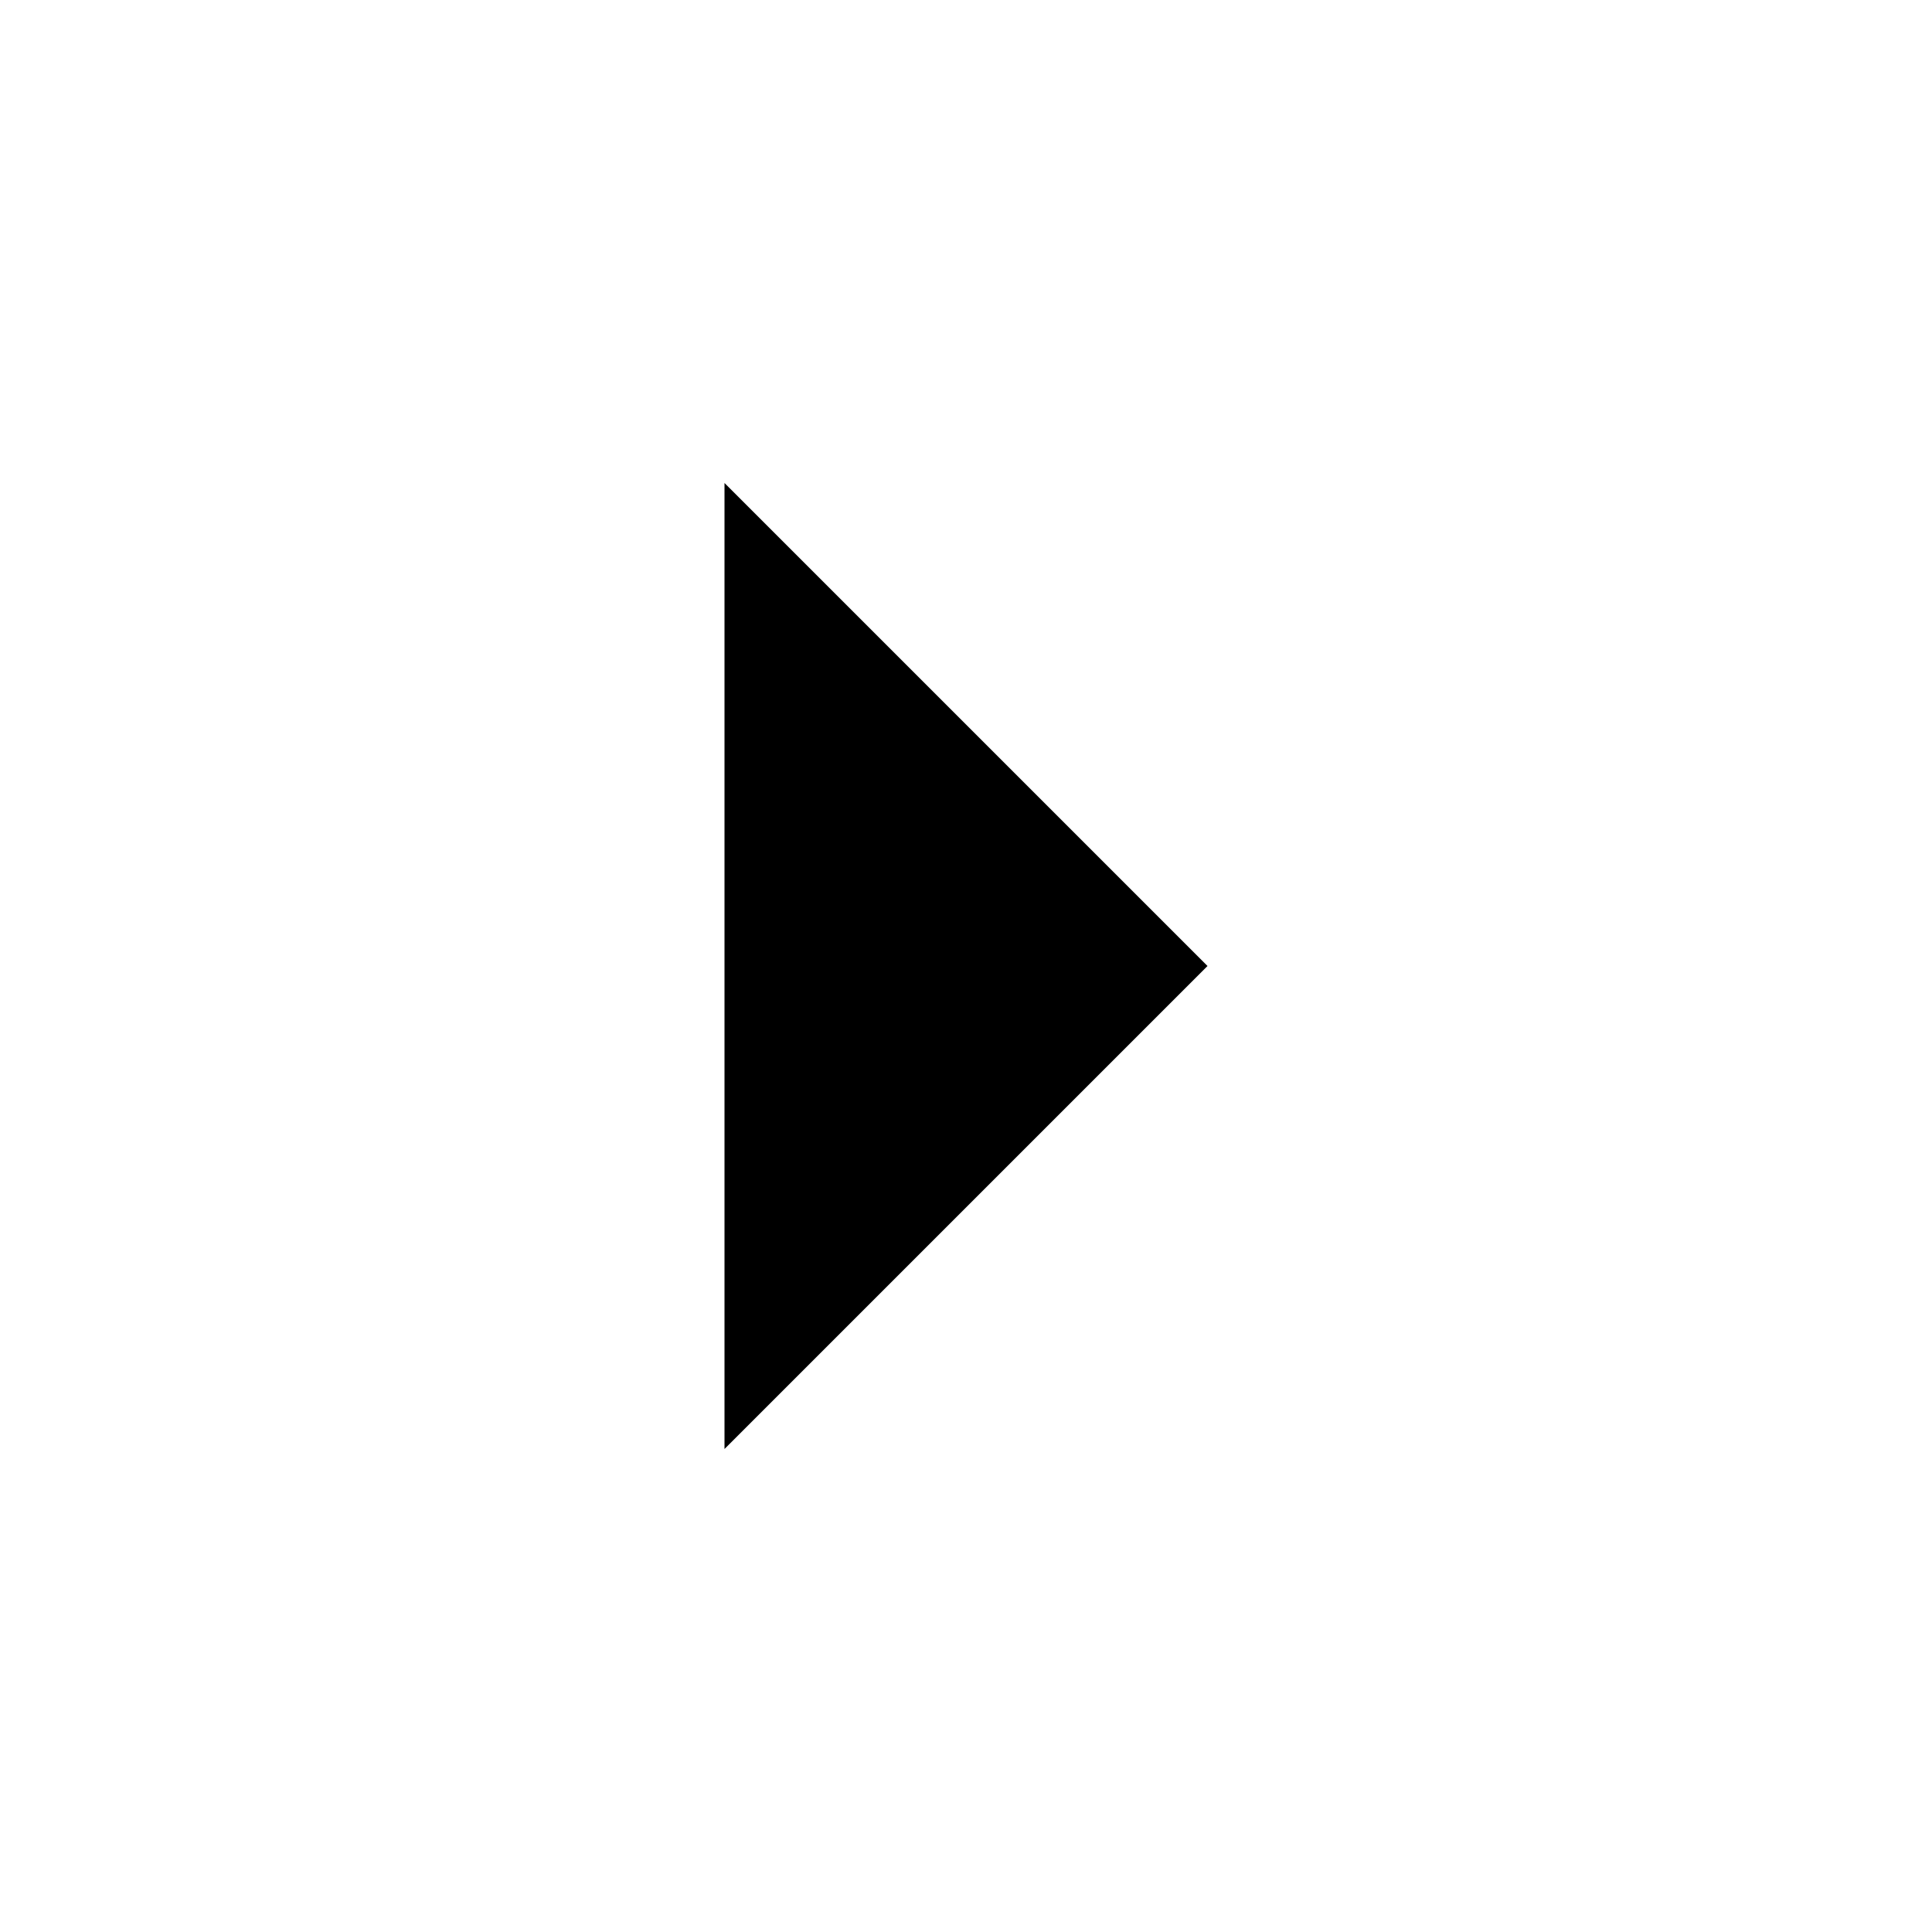
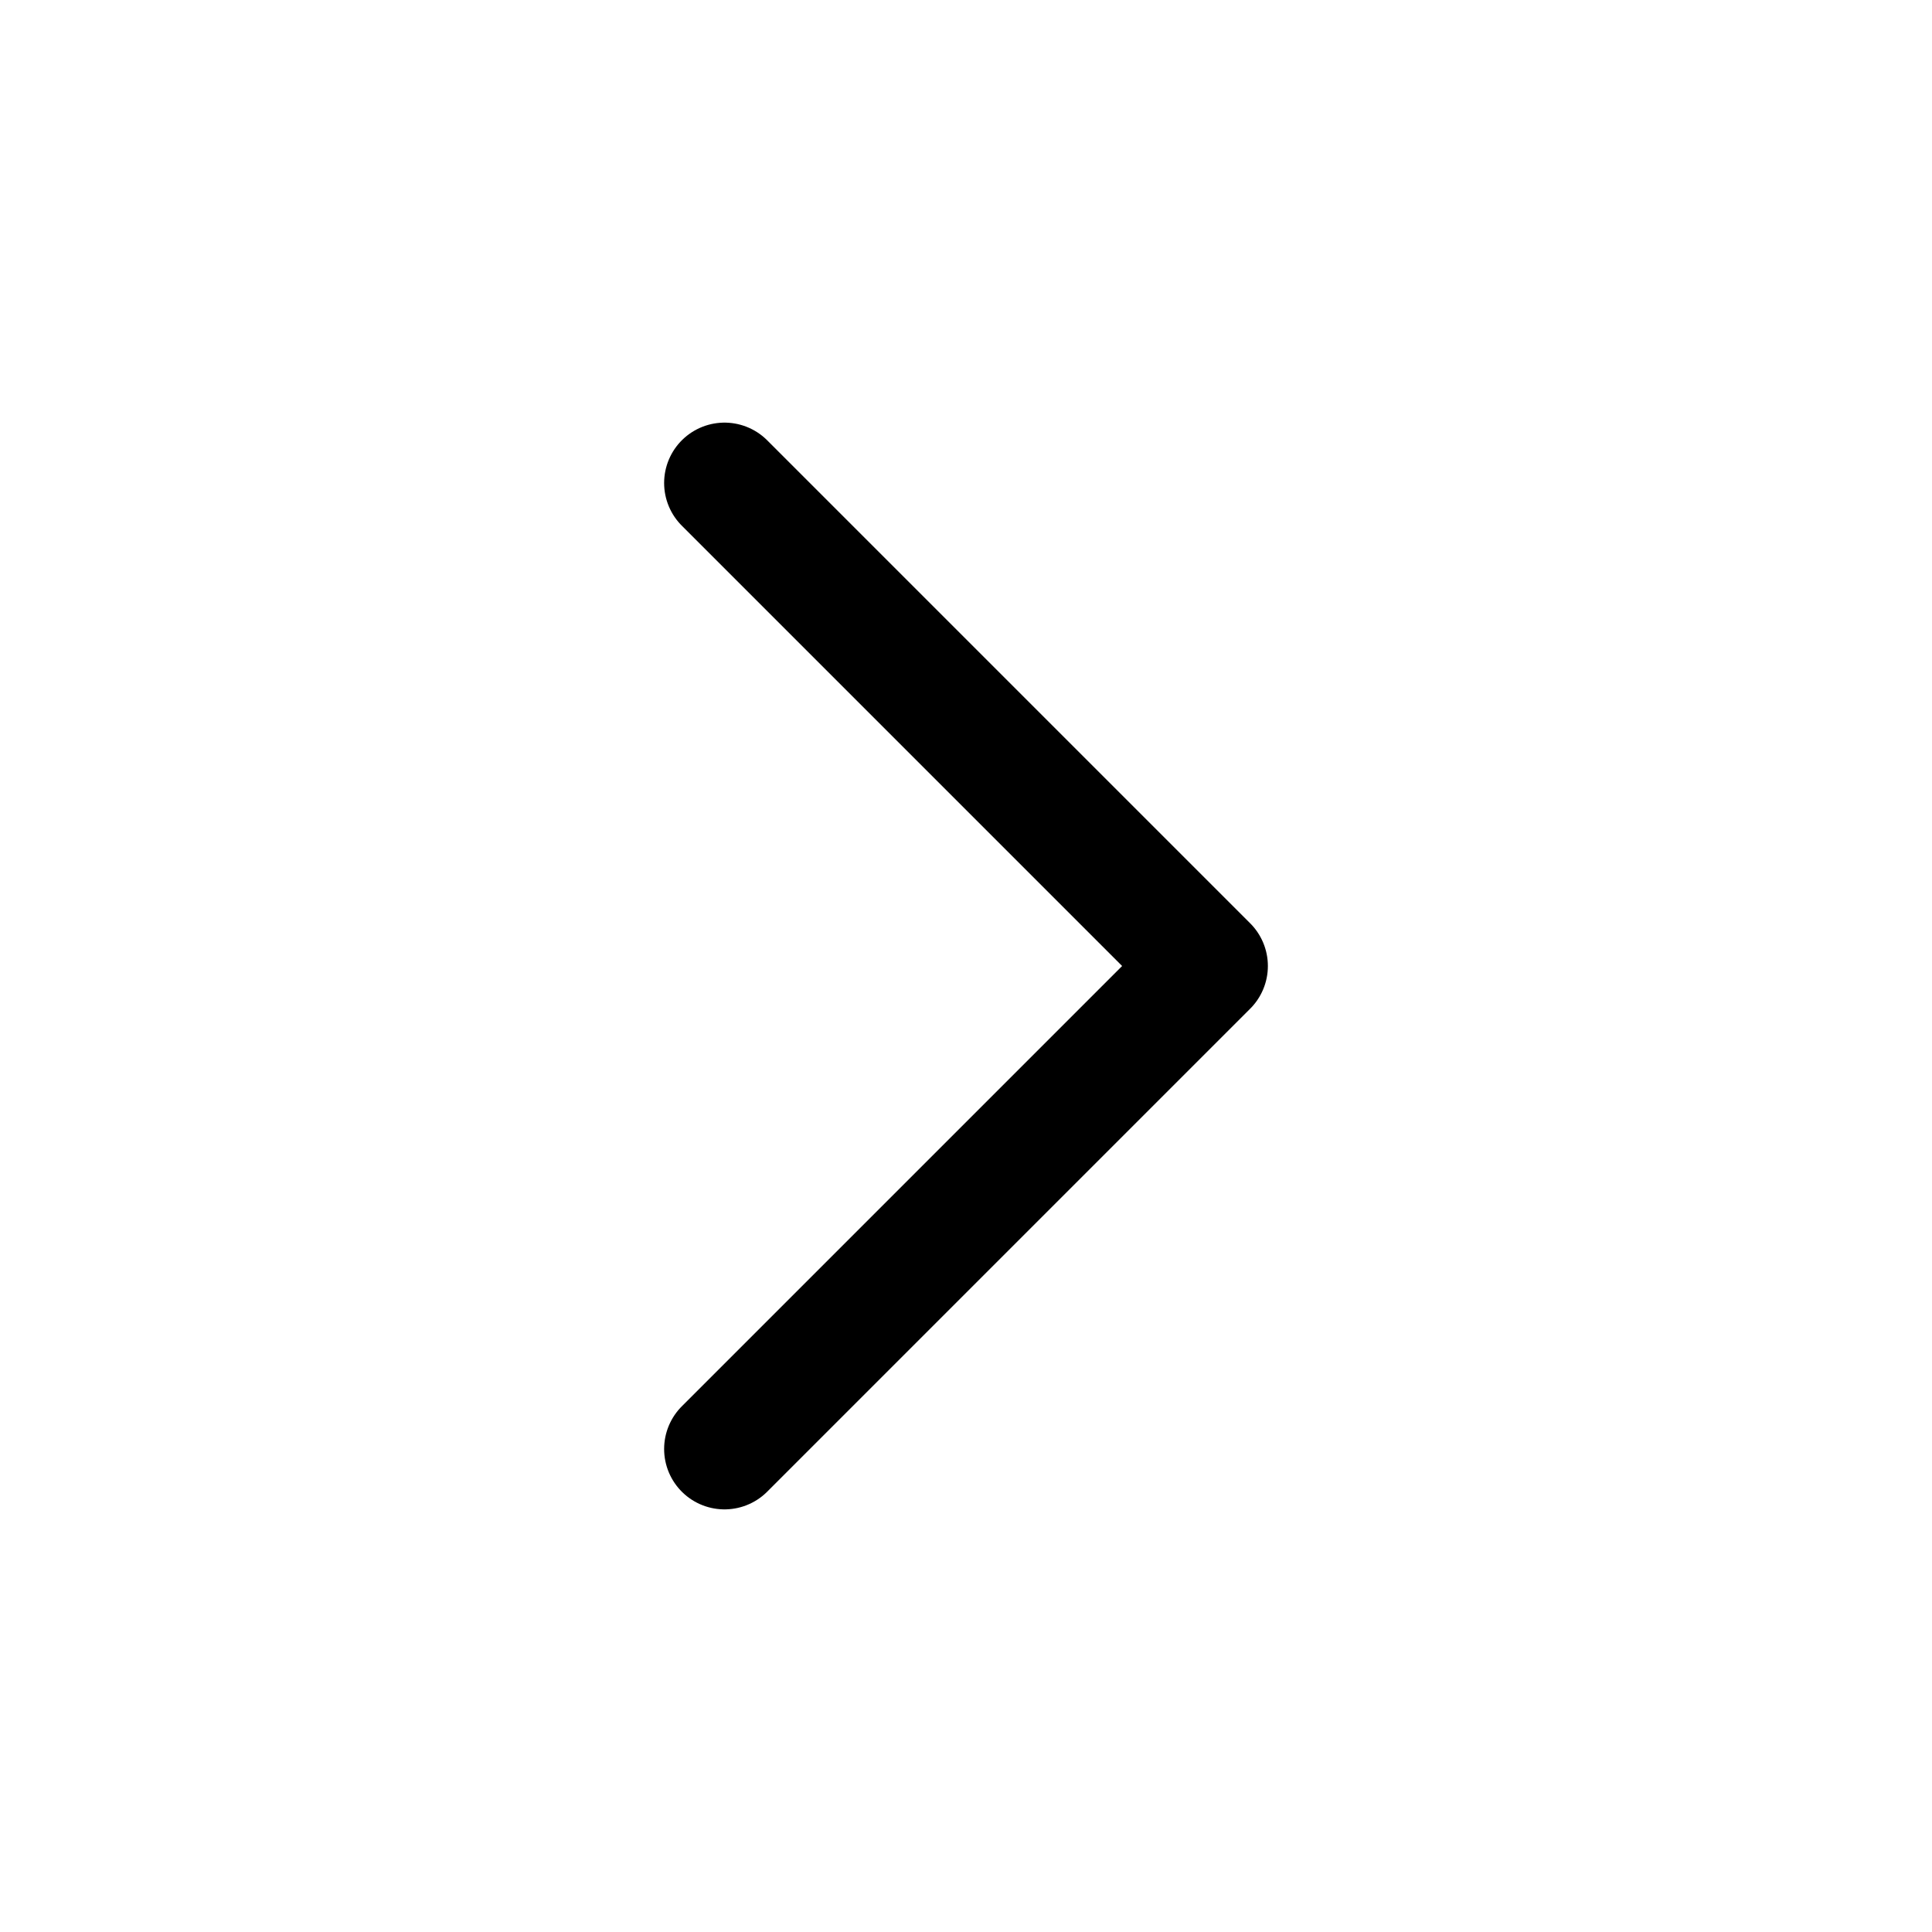
- <svg xmlns="http://www.w3.org/2000/svg" viewBox="0 0 24 24" stroke-width="1.5" stroke-linecap="round" stroke-linejoin="round" class="feather feather-chevron-right" aria-hidden="true">
+ <svg xmlns="http://www.w3.org/2000/svg" width="48" height="48" viewBox="0 0 24 24" fill="none" stroke="#000" stroke-width="1.5" stroke-linecap="round" stroke-linejoin="round" class="feather feather-chevron-right">
  <polyline points="9 18 15 12 9 6" />
</svg>
